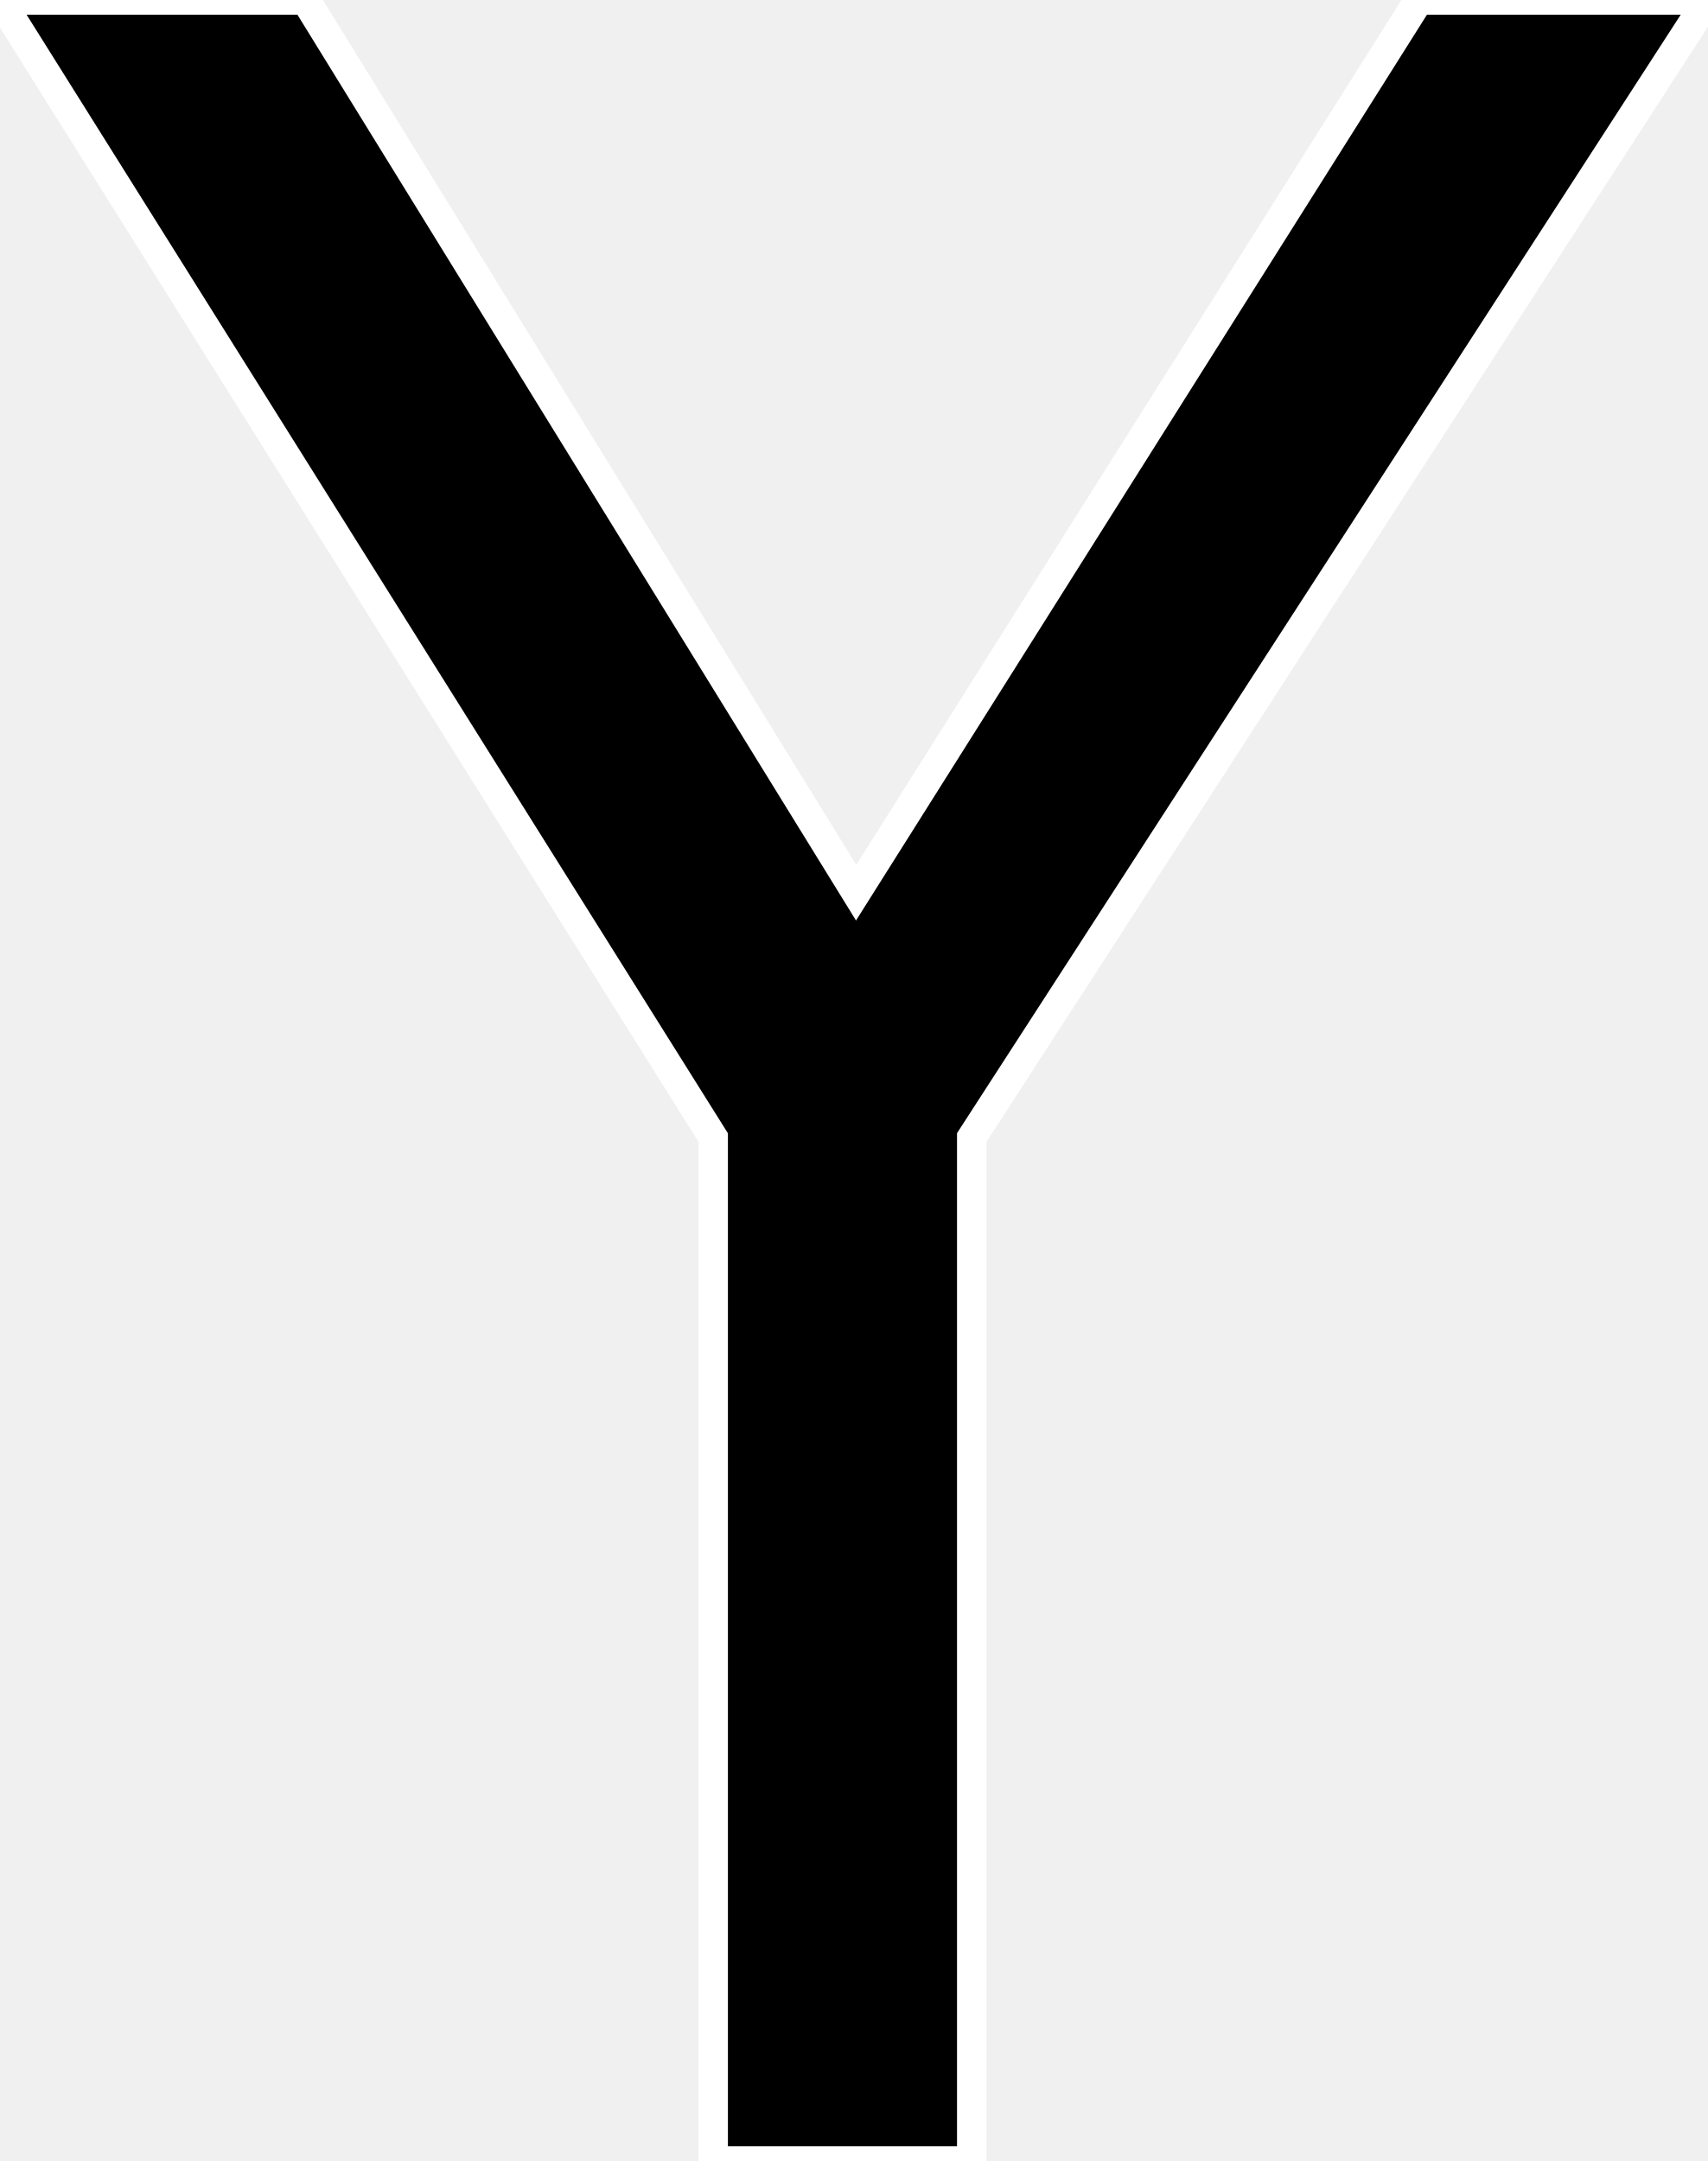
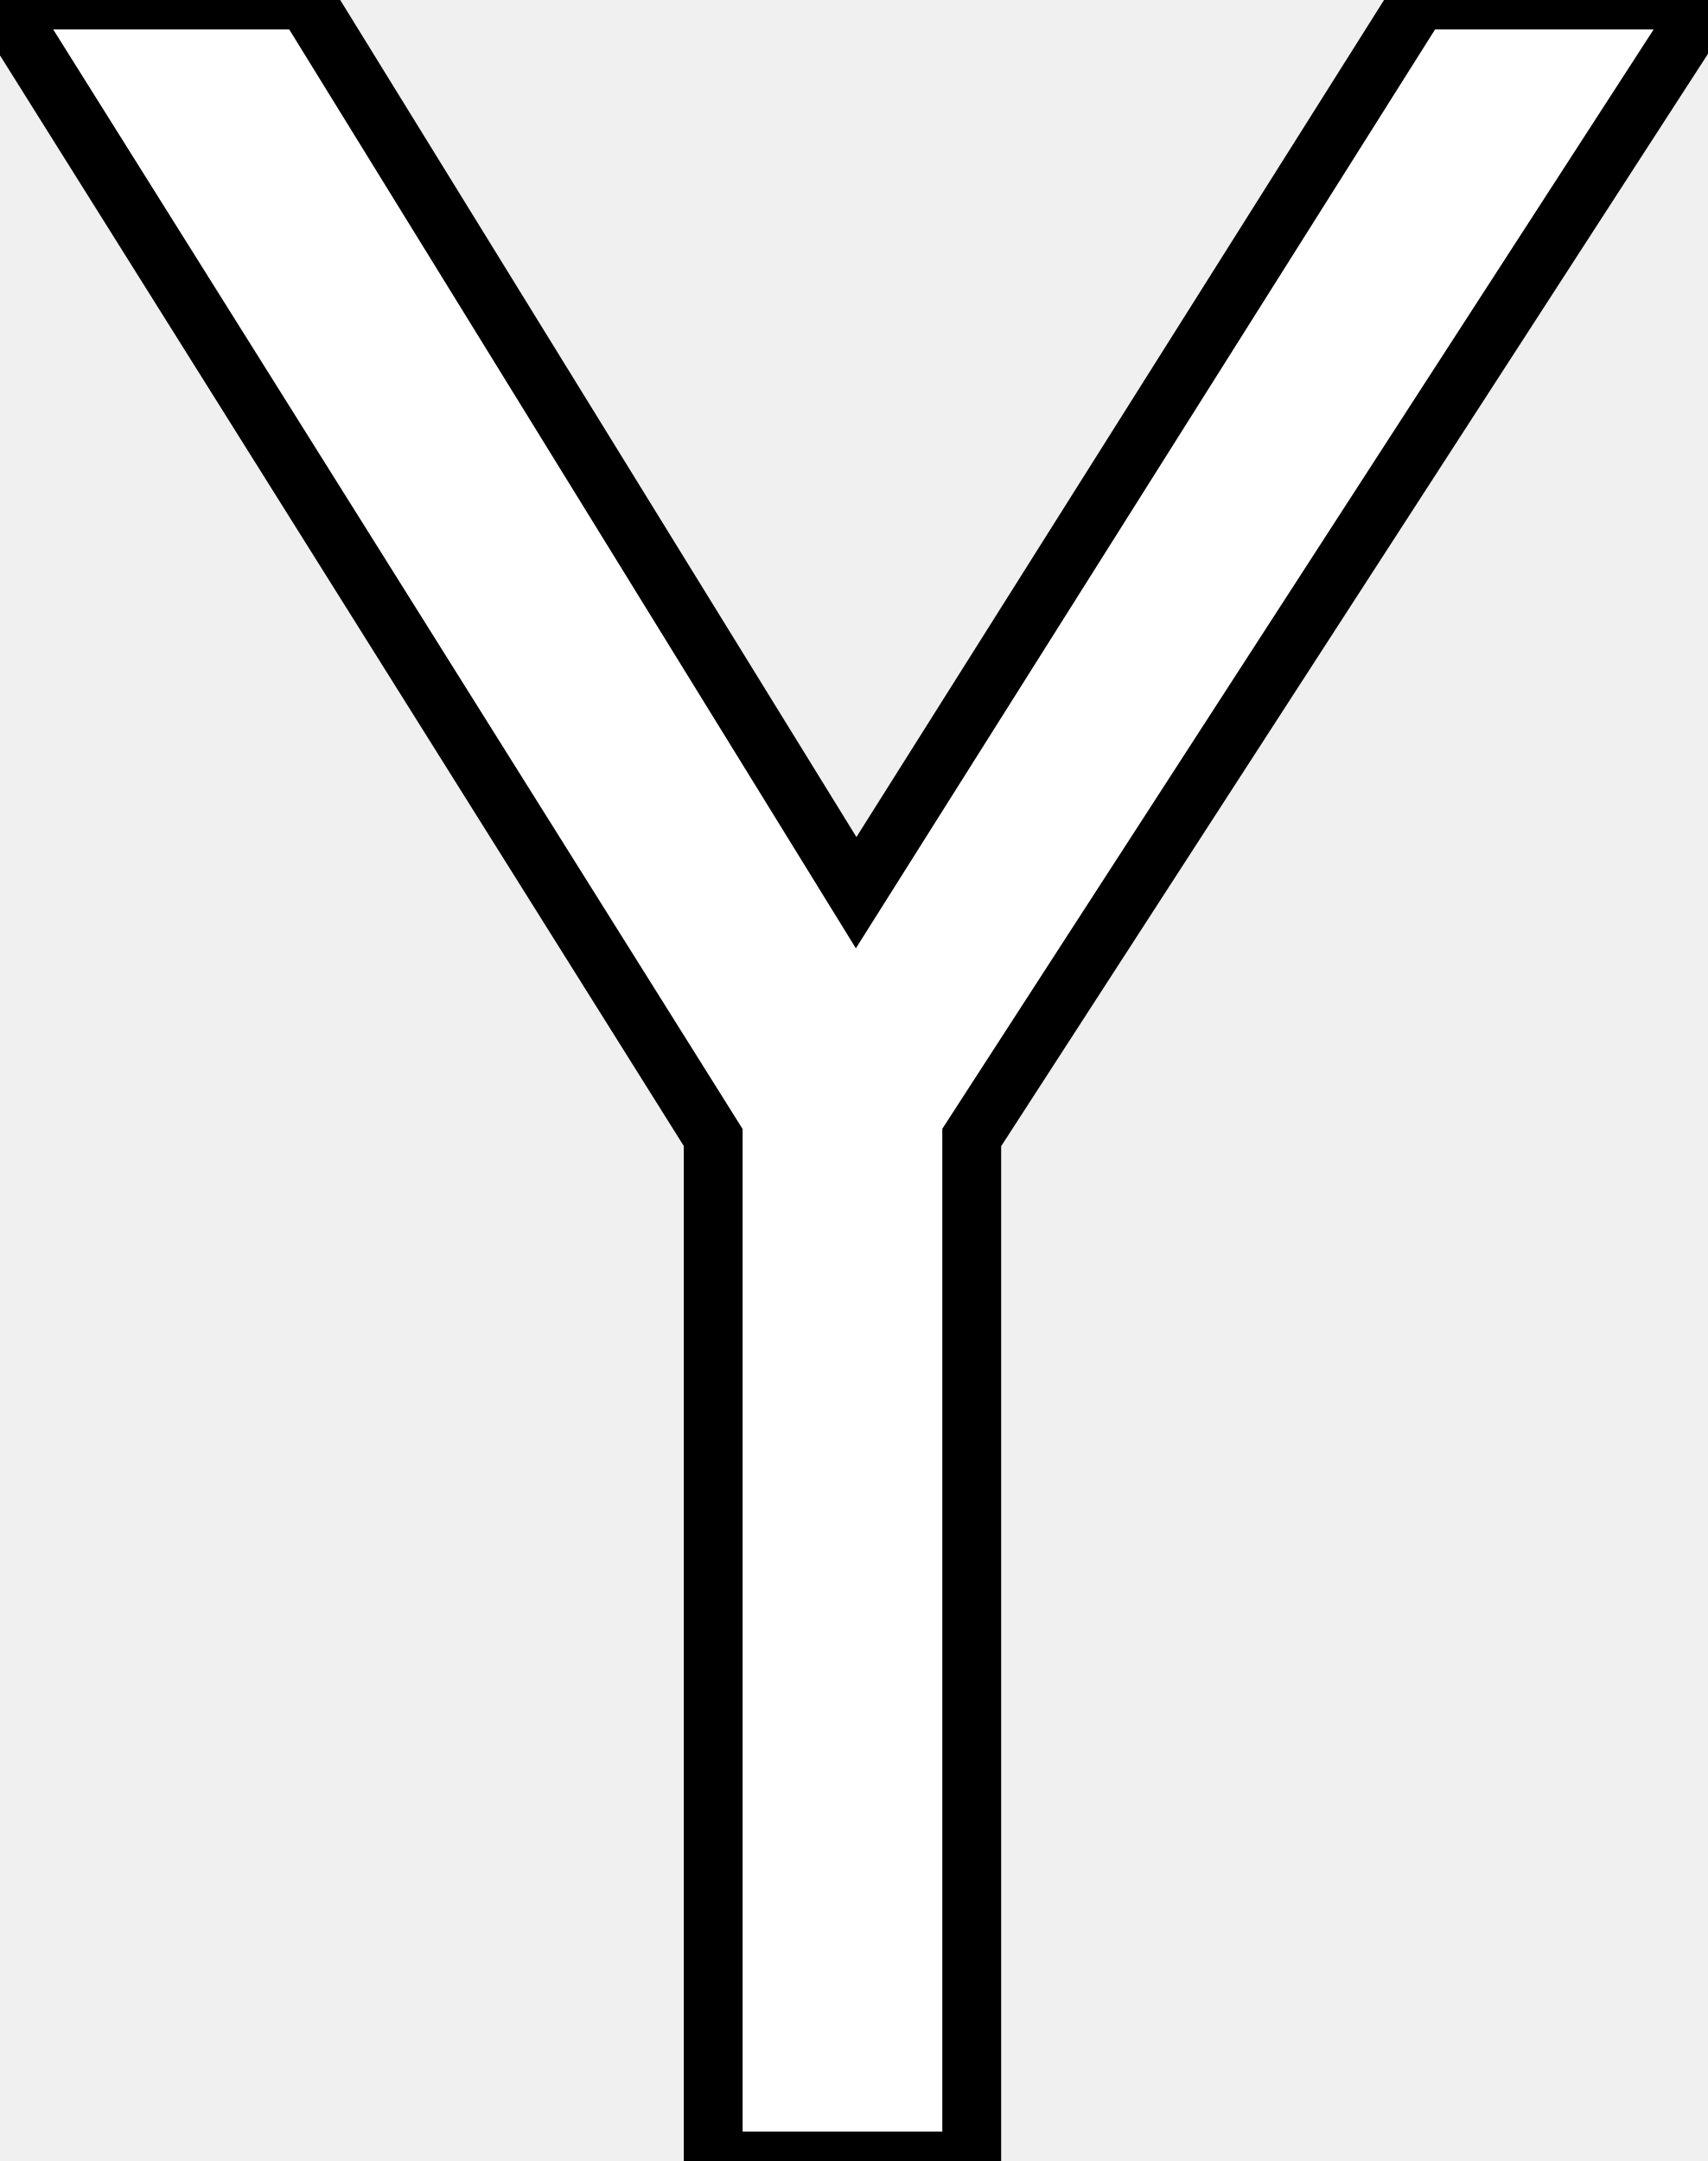
<svg xmlns="http://www.w3.org/2000/svg" width="54.834" height="69.385" viewBox="0 0 54.834 69.385">
-   <g id="svgGroup" stroke-linecap="round" fill-rule="evenodd" font-size="9pt" stroke="#ffffff" stroke-width="0.25mm" fill="#000" style="stroke:#ffffff;stroke-width:0.25mm;fill:#000">
+   <g id="svgGroup" stroke-linecap="round" fill-rule="evenodd" font-size="9pt" stroke="#000000" stroke-width="0.5mm" fill="#ffffff" style="stroke:#000000;stroke-width:0.5mm;fill:#ffffff">
    <path d="M 22.9 36.523 L 0 0 L 9.814 0 L 27.49 28.662 L 45.557 0 L 54.834 0 L 31.201 36.523 L 31.201 69.385 L 22.9 69.385 L 22.9 36.523 Z" vector-effect="non-scaling-stroke" />
  </g>
</svg>
